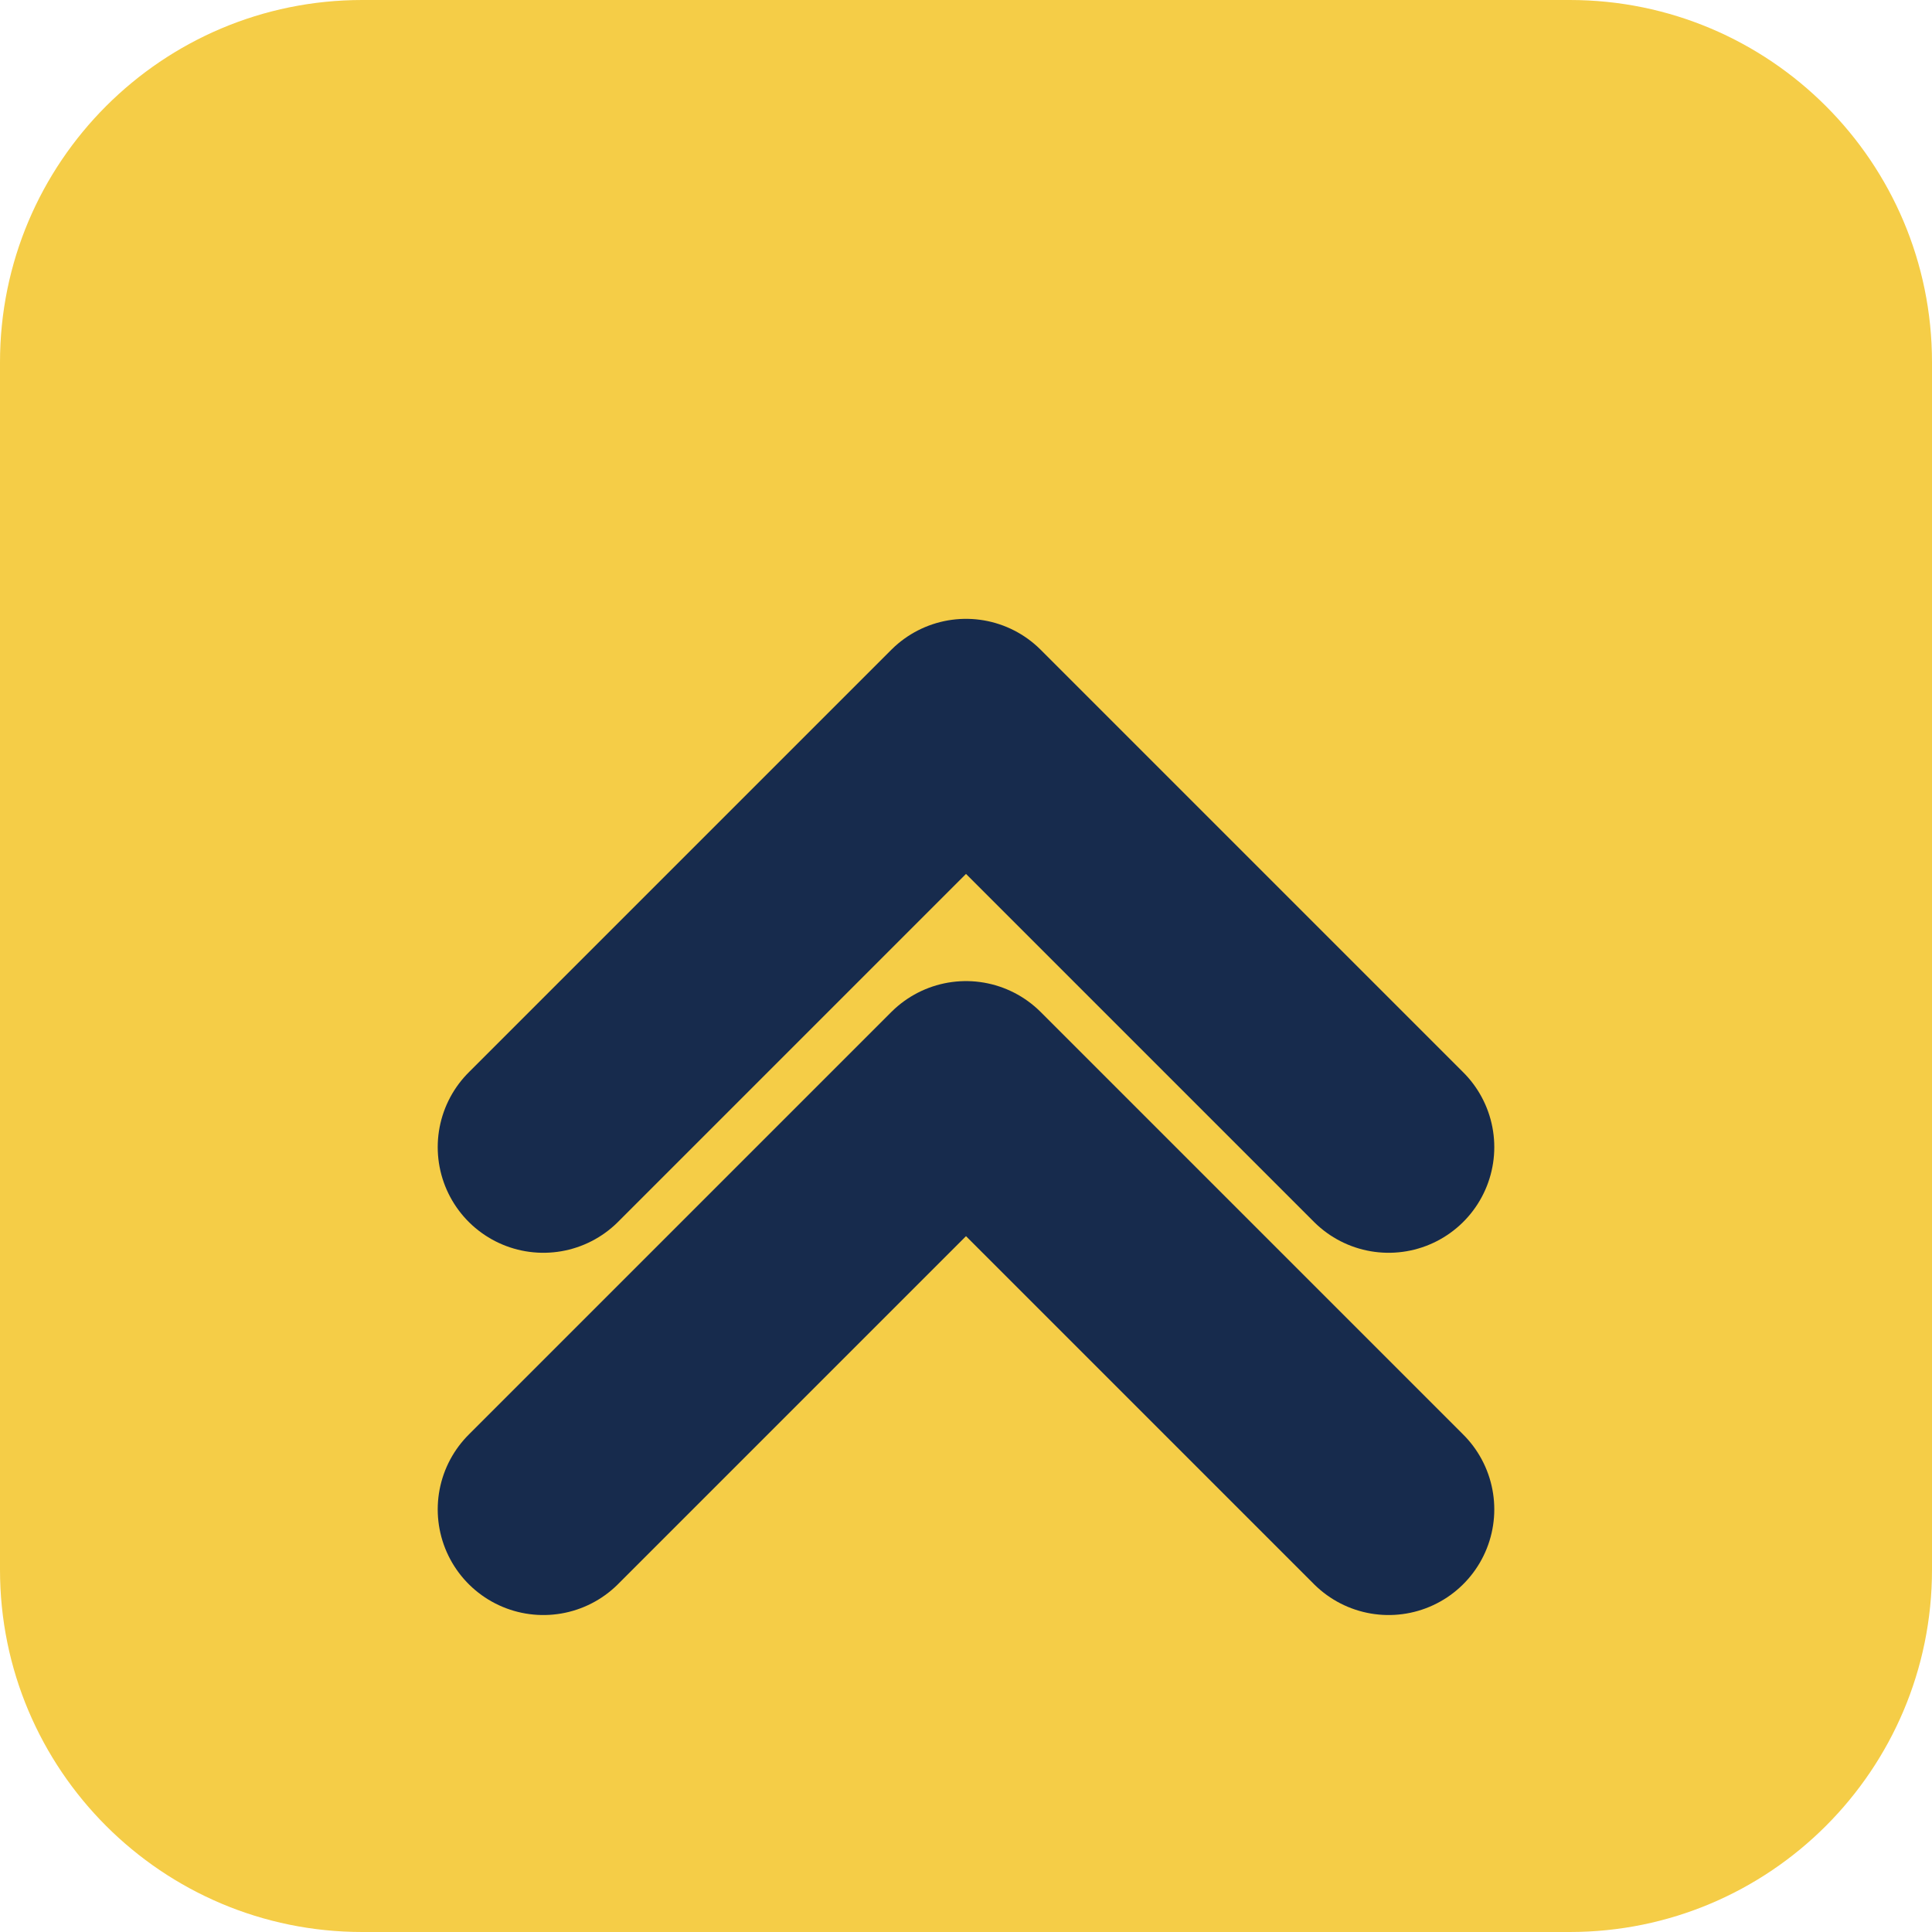
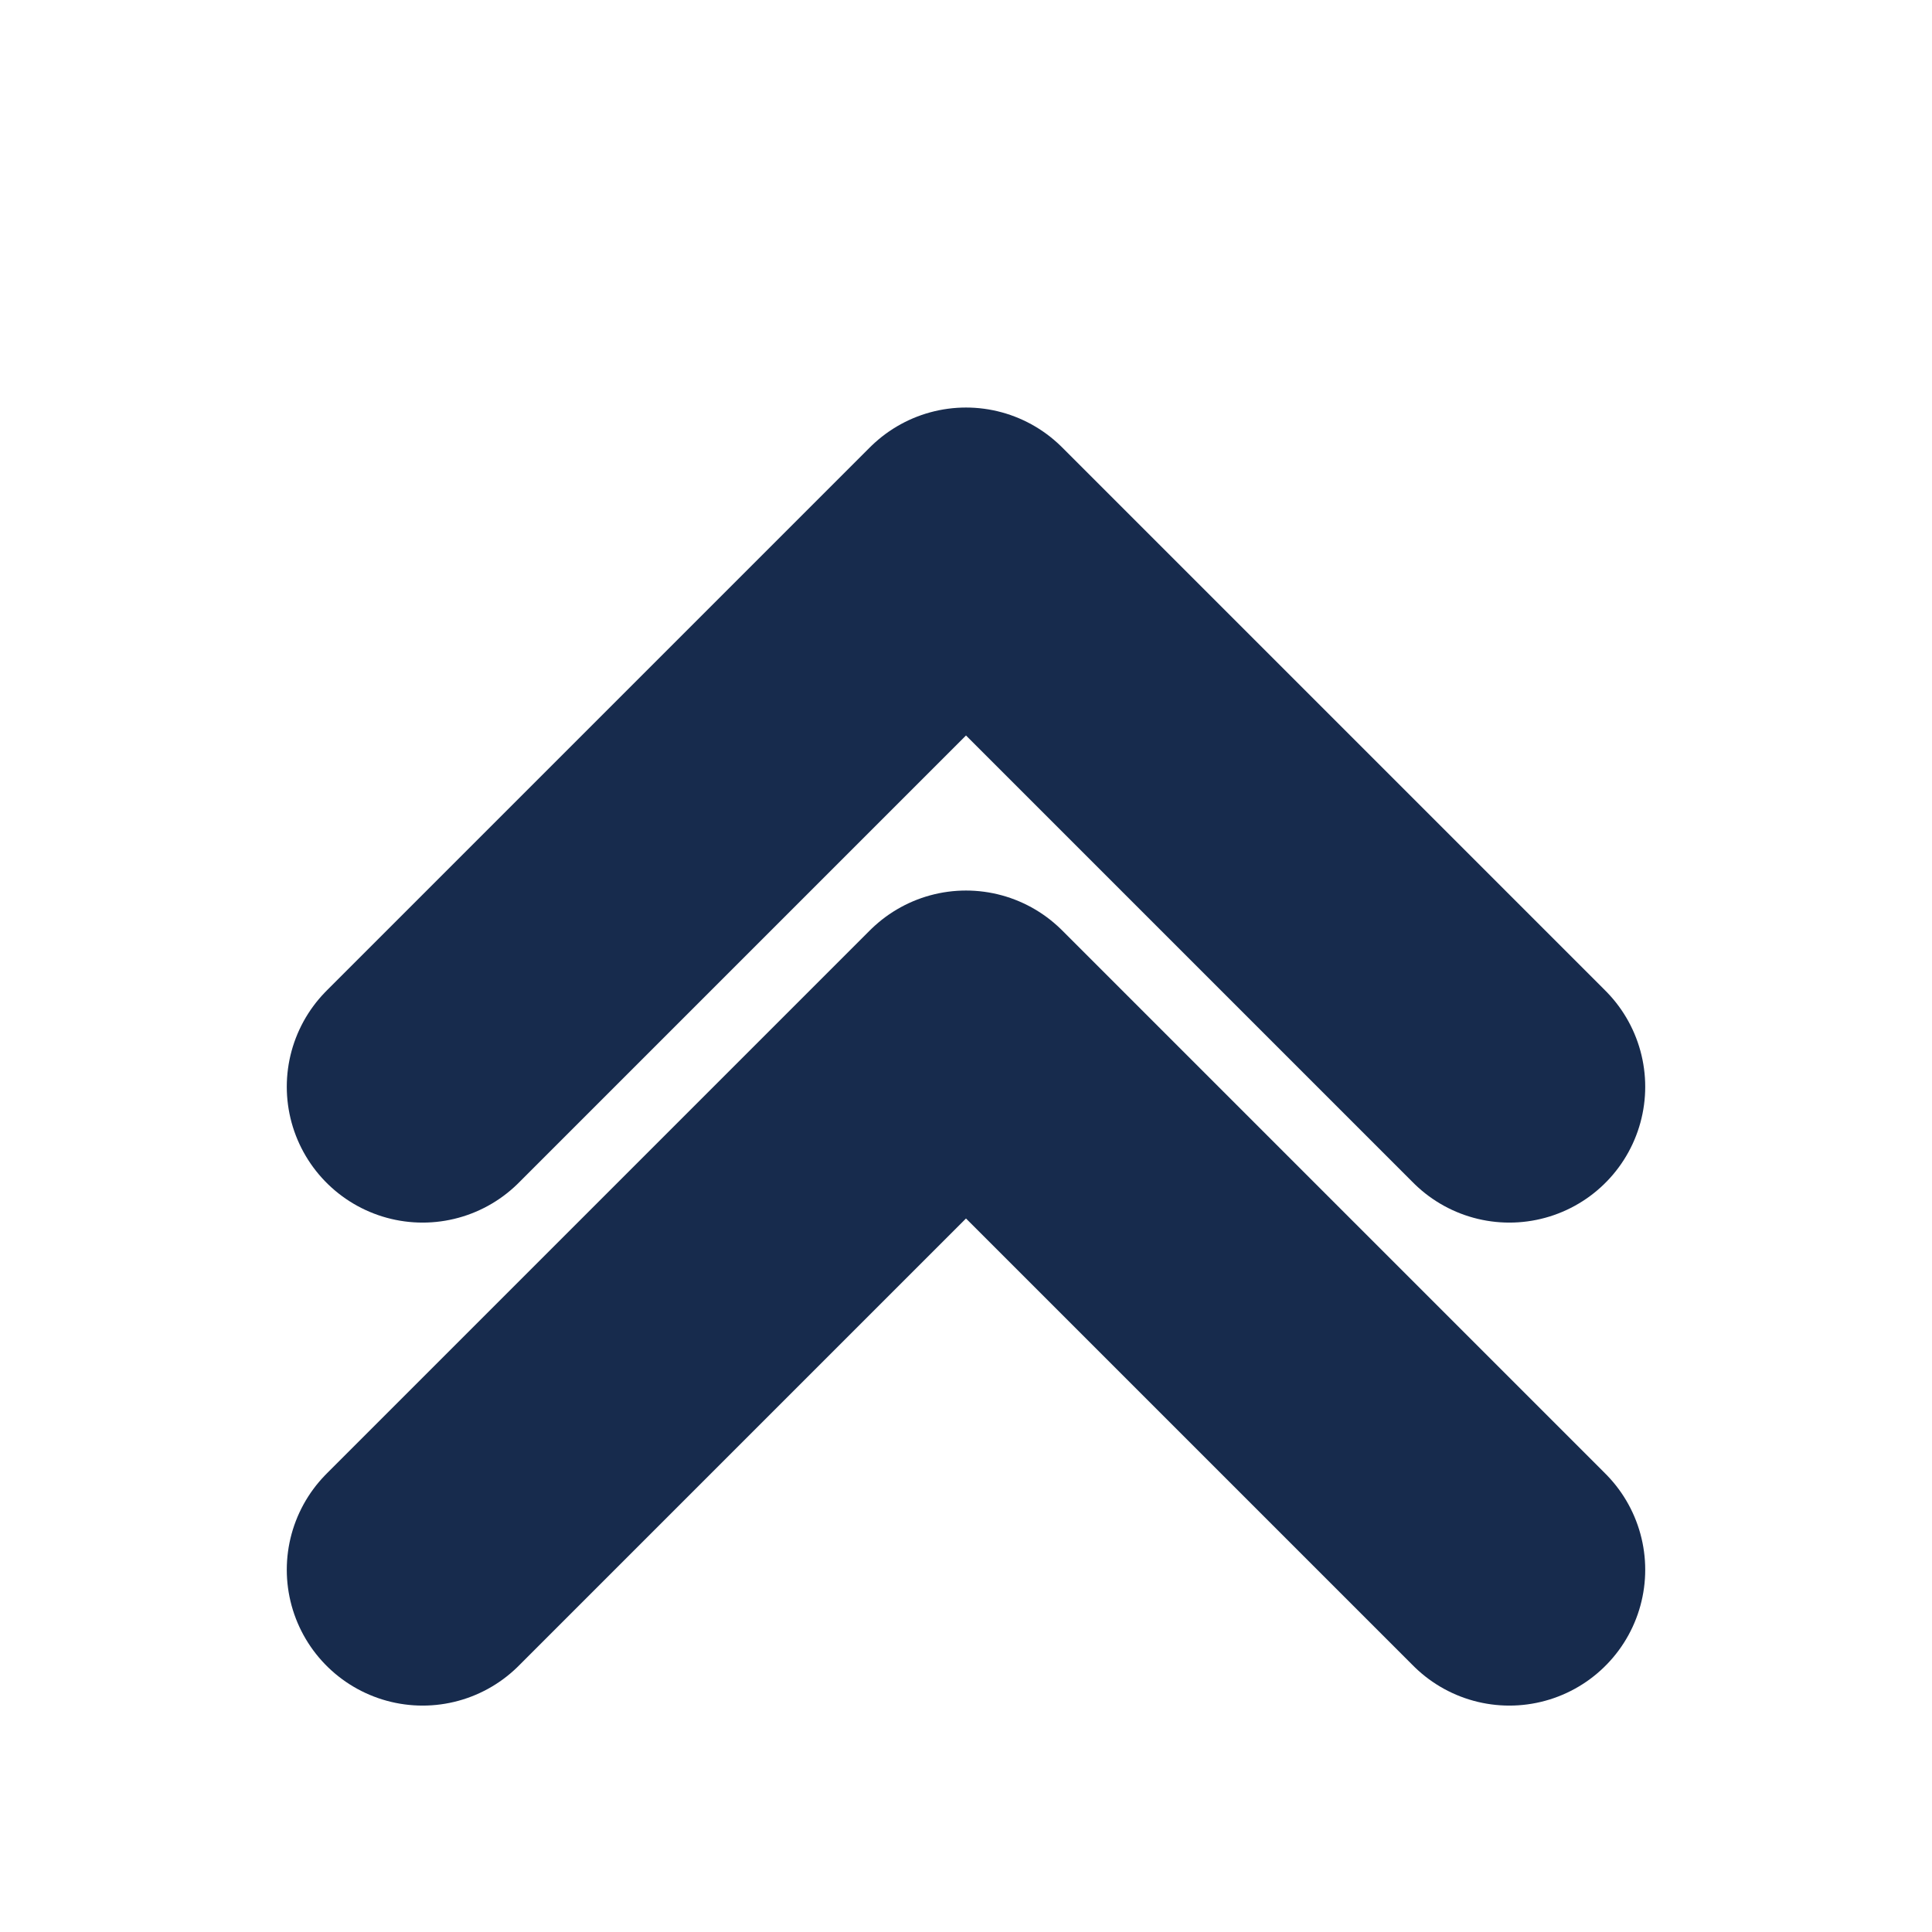
<svg xmlns="http://www.w3.org/2000/svg" viewBox="0 0 64 64">
-   <rect width="64" height="64" rx="12" fill="#f5cd47" />
-   <path d="M18 38 32 24l14 14M18 50l14-14 14 14" fill="none" stroke="#172b4d" stroke-linecap="round" stroke-linejoin="round" stroke-width="7" />
+   <path d="M14 36 32 18l18 18M14 52l18-18 18 18" fill="none" stroke="#172b4d" stroke-linecap="round" stroke-linejoin="round" stroke-width="9" />
</svg>
